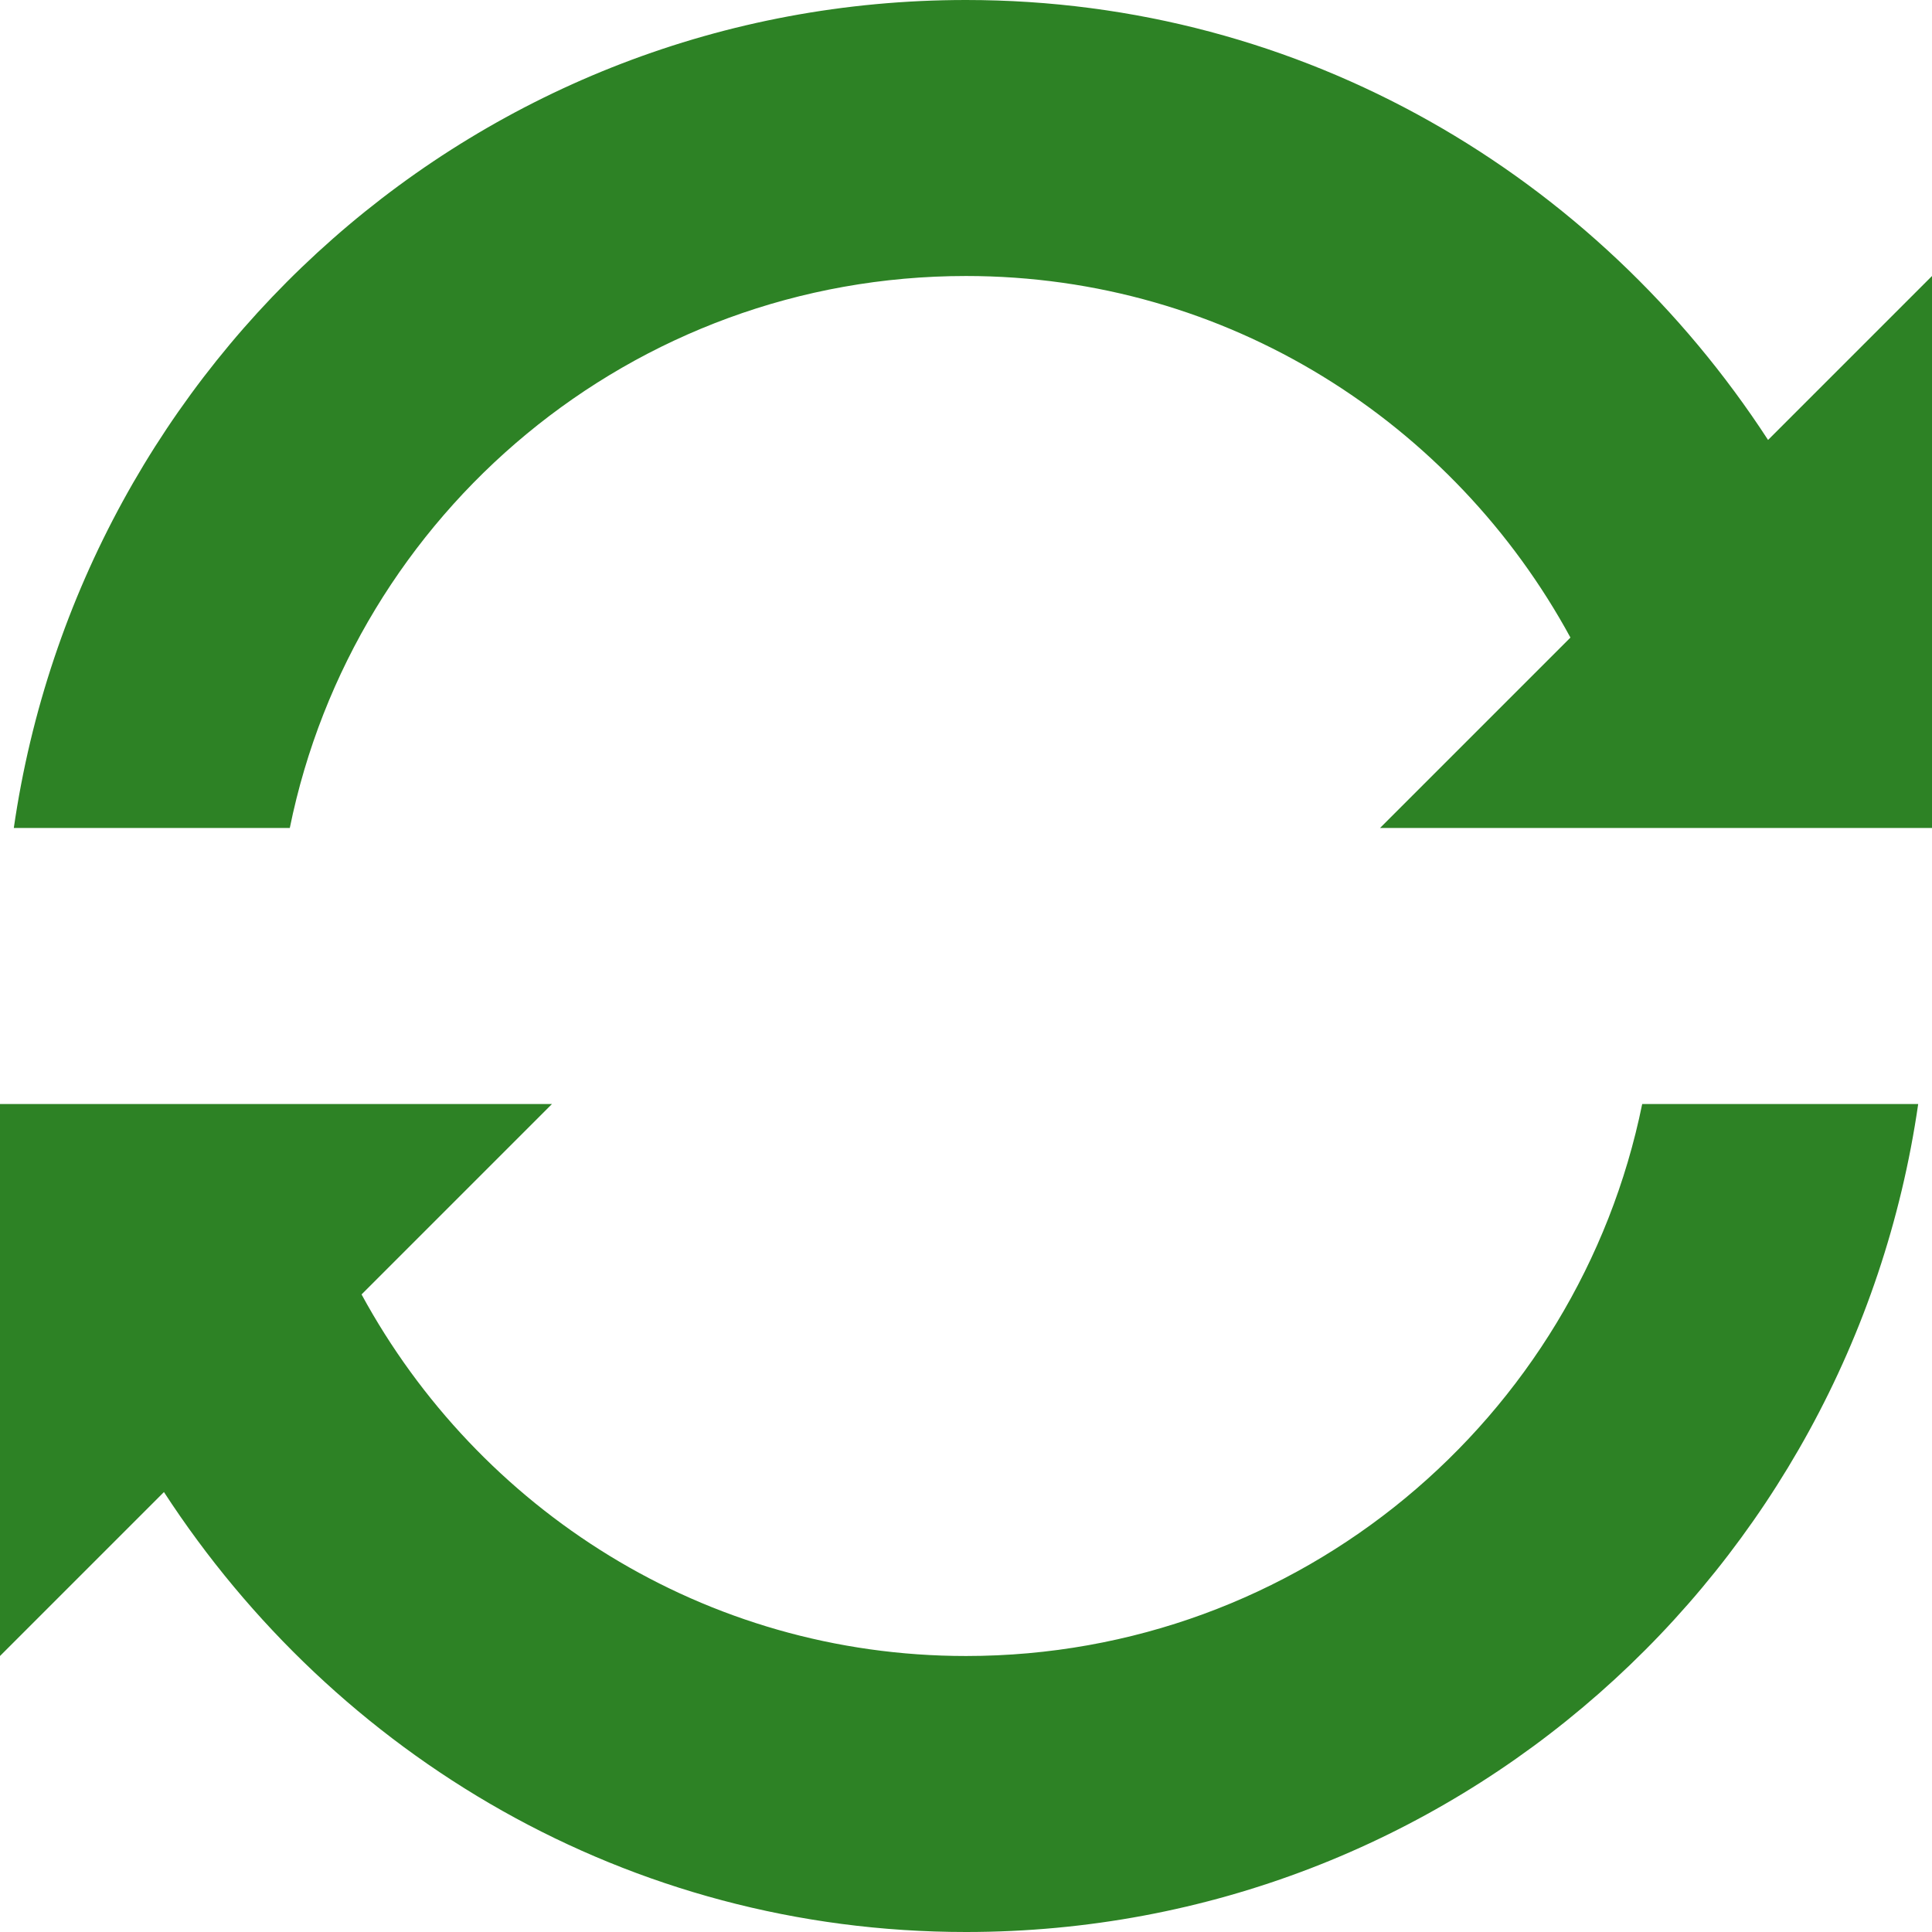
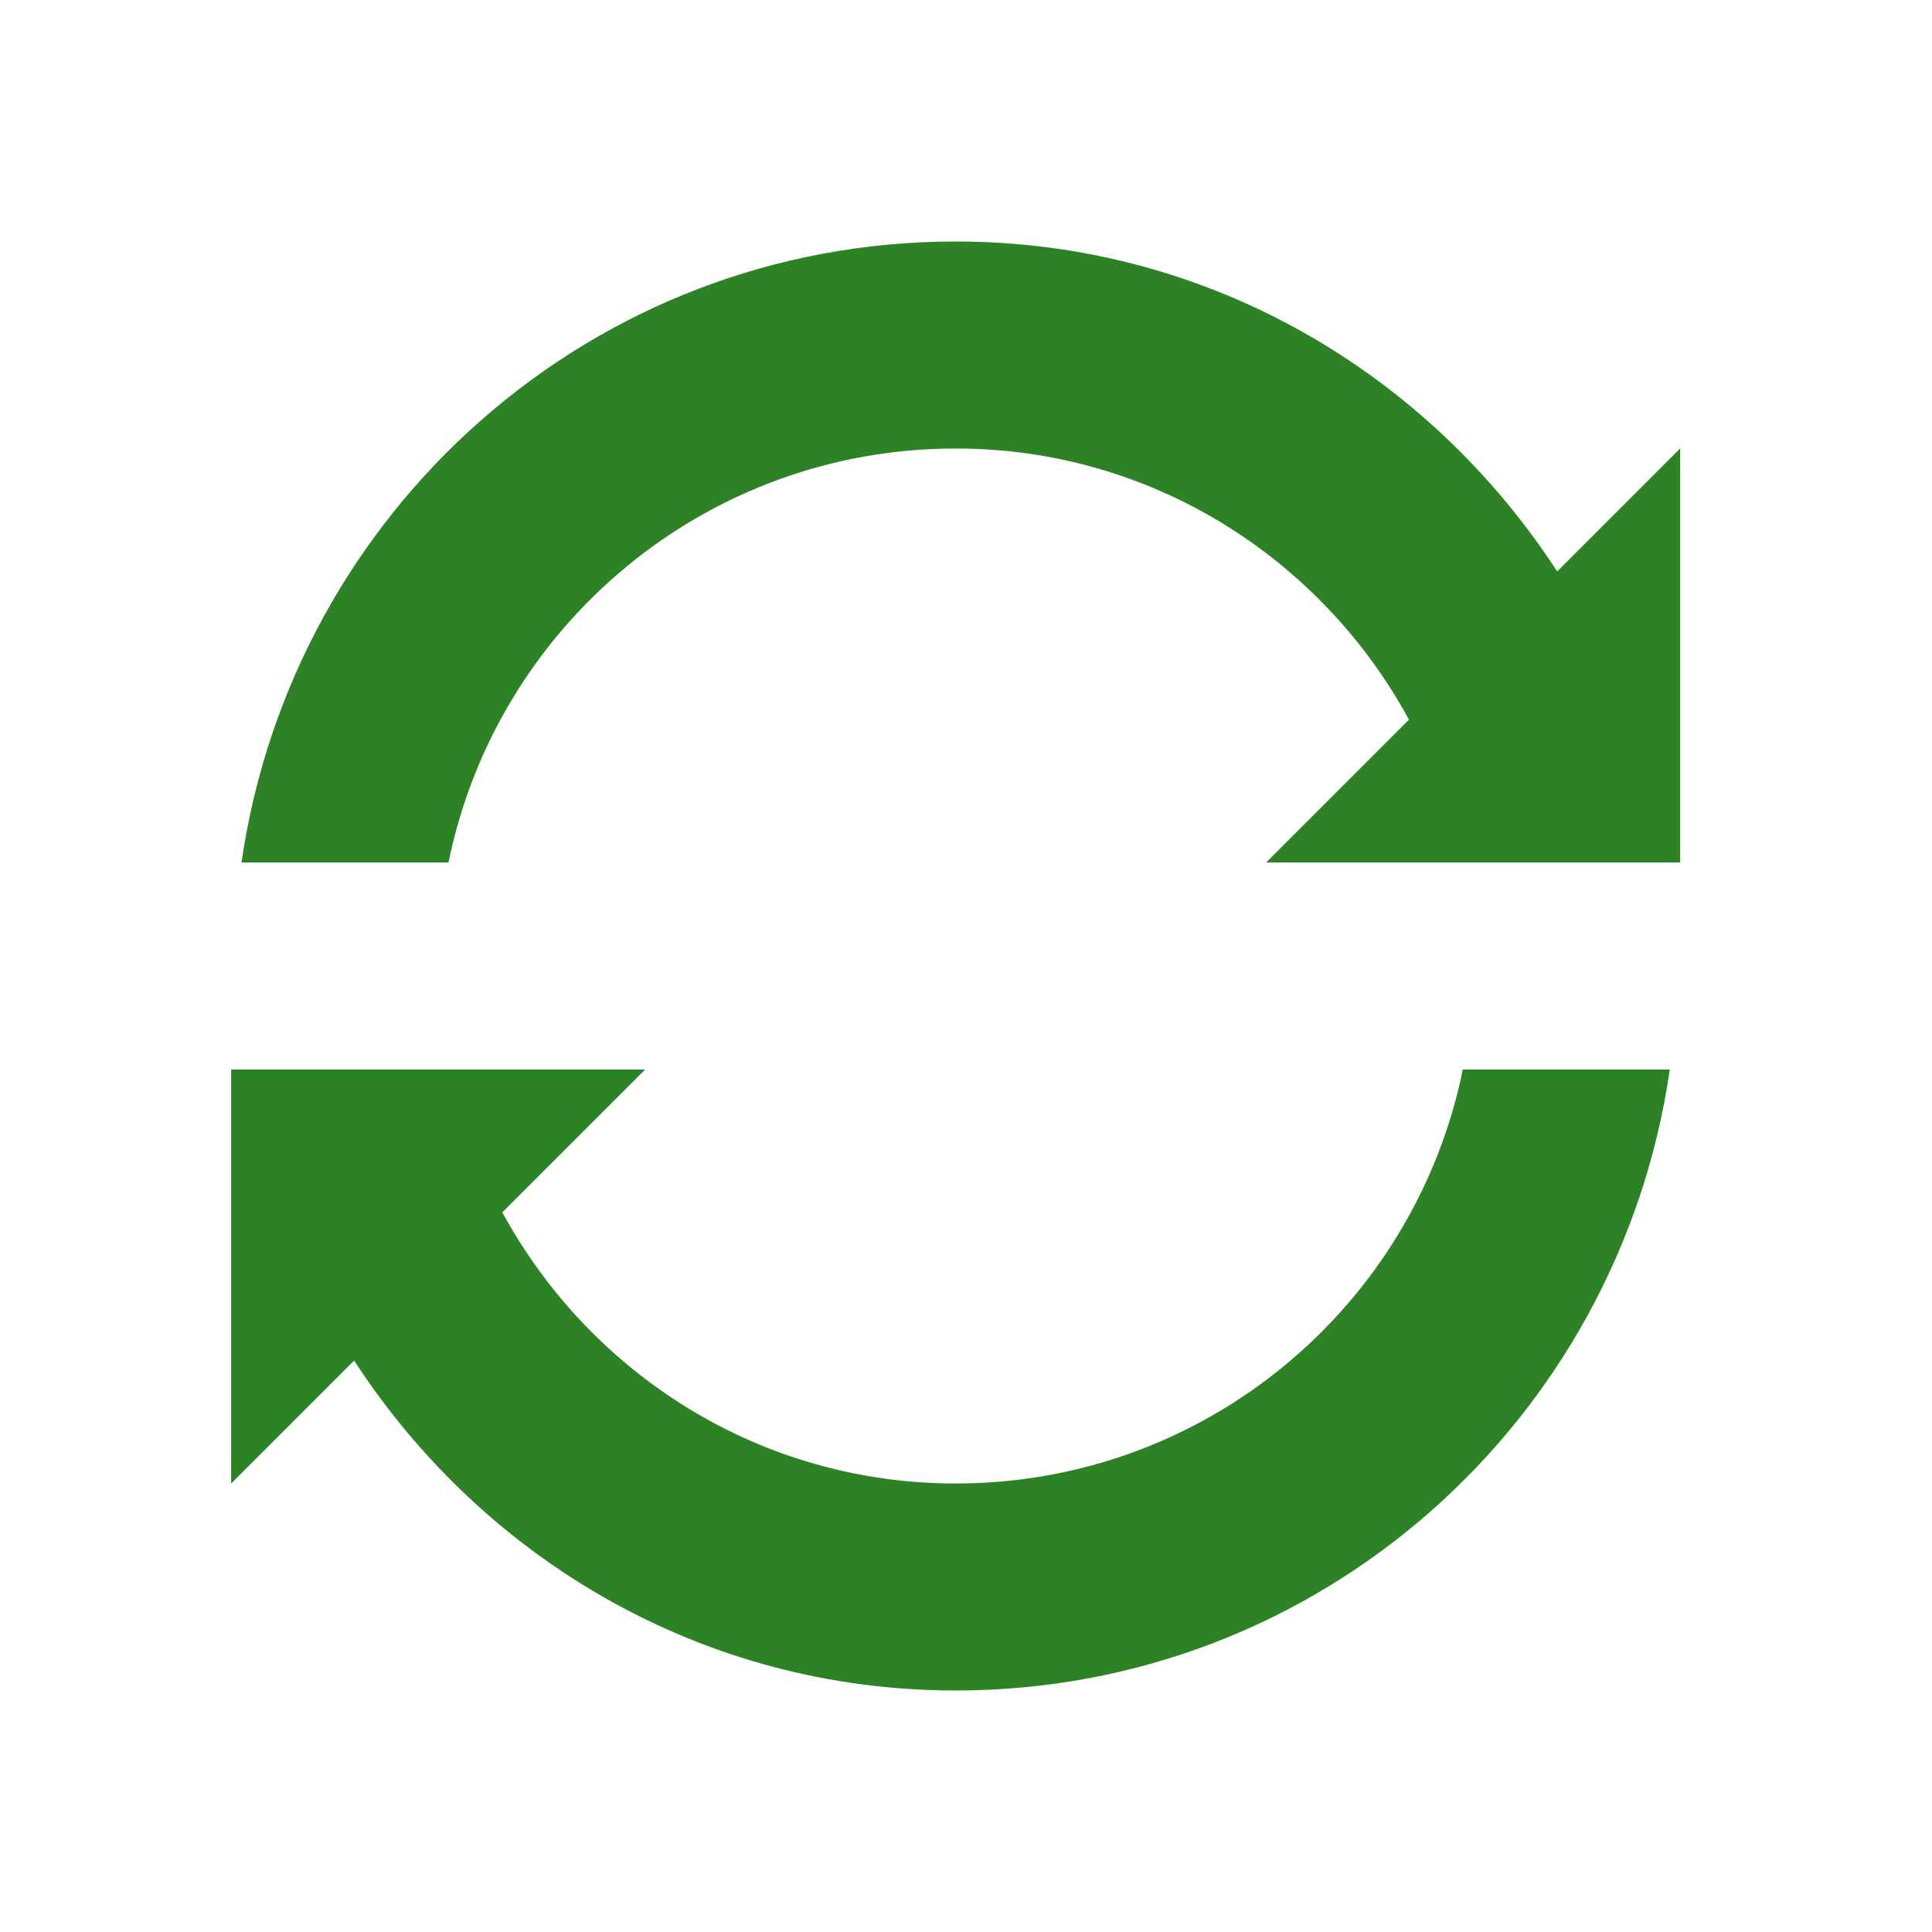
<svg xmlns="http://www.w3.org/2000/svg" version="1.1" id="Layer_2" x="0px" y="0px" width="16px" height="16px" viewBox="0 0 16 16" enable-background="new 0 0 16 16" xml:space="preserve">
-   <g transform="matrix(2.285714 0 0 2.285714 -9.142856 -13.71428)">
+   <g transform="matrix(1.714286 0 0 1.714286 -4.942857 -8.285714)">
    <path fill="#2D8225" d="M10.406,7.594C9.785,6.639,8.725,6,7.5,6C5.738,6,4.295,7.306,4.05,9h1c0.232-1.141,1.24-2,2.45-2   c0.948,0,1.767,0.532,2.19,1.31L9,9h0.95h1H11V7L10.406,7.594z" />
    <path fill="#2D8225" d="M9.95,10c-0.232,1.141-1.24,2-2.45,2c-0.948,0-1.767-0.532-2.19-1.31L6,10H5.05h-1H4v2l0.594-0.594   C5.215,12.361,6.275,13,7.5,13c1.762,0,3.205-1.306,3.45-3H9.95z" />
  </g>
</svg>
